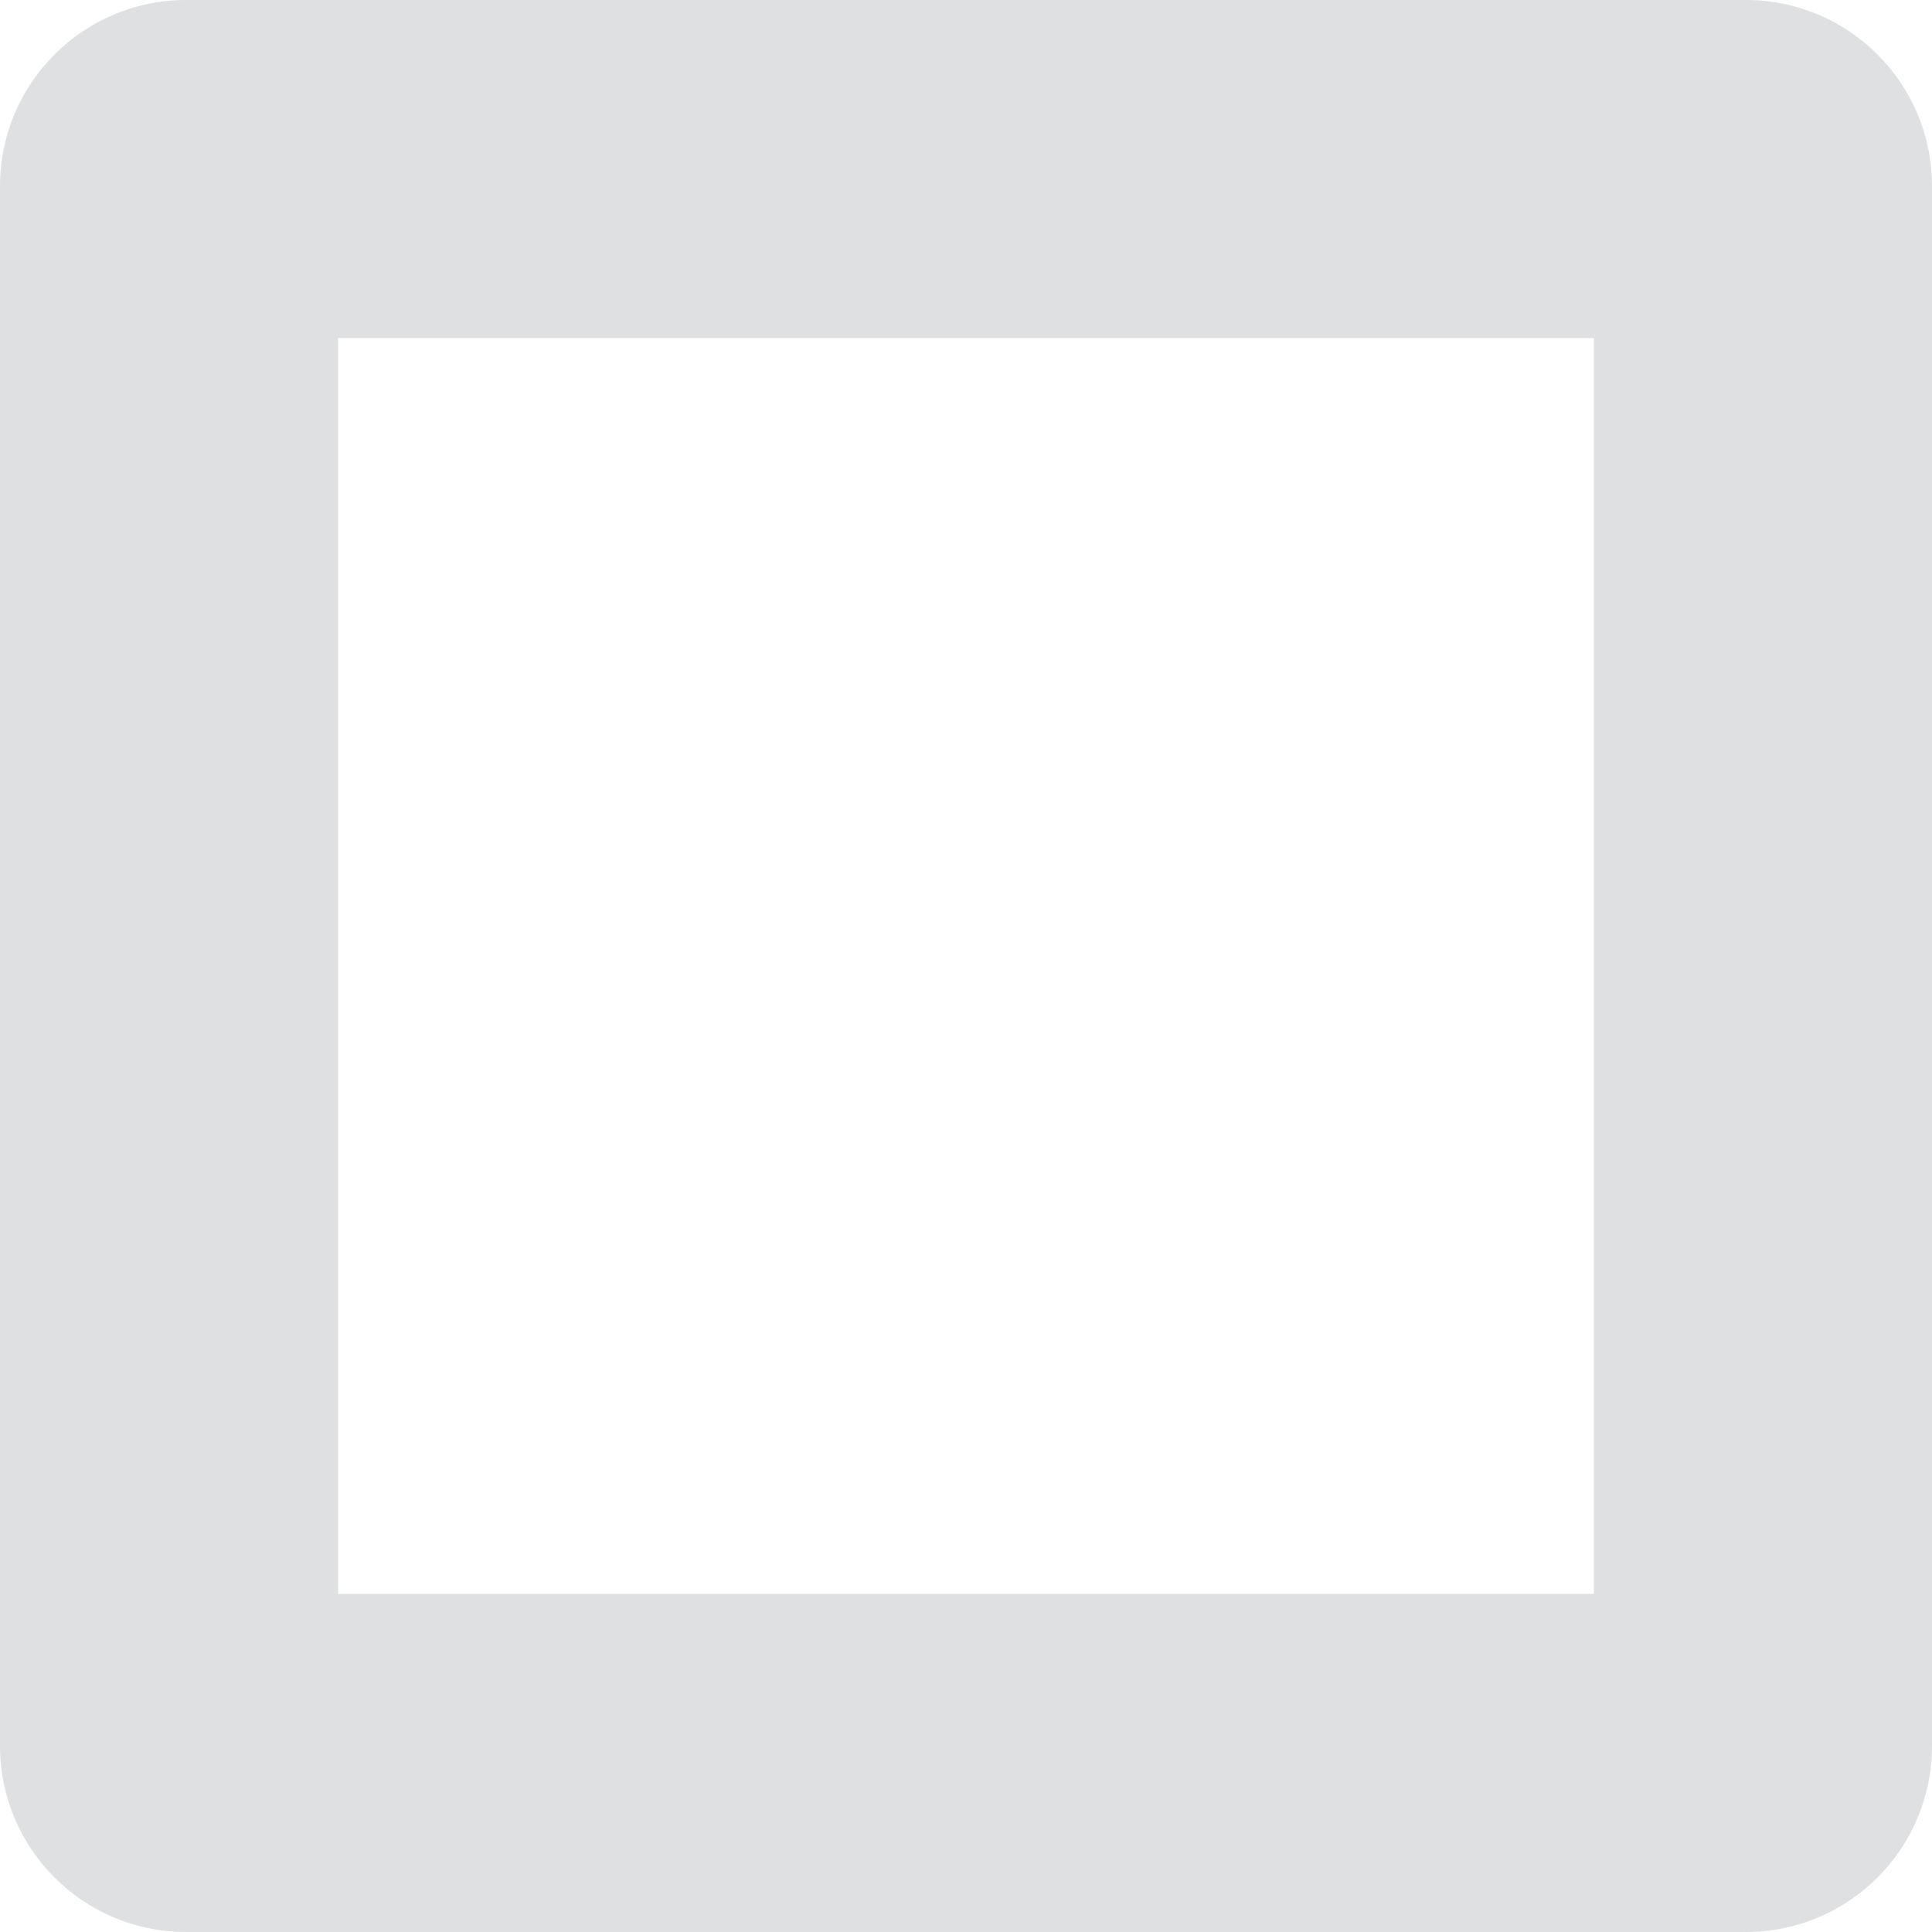
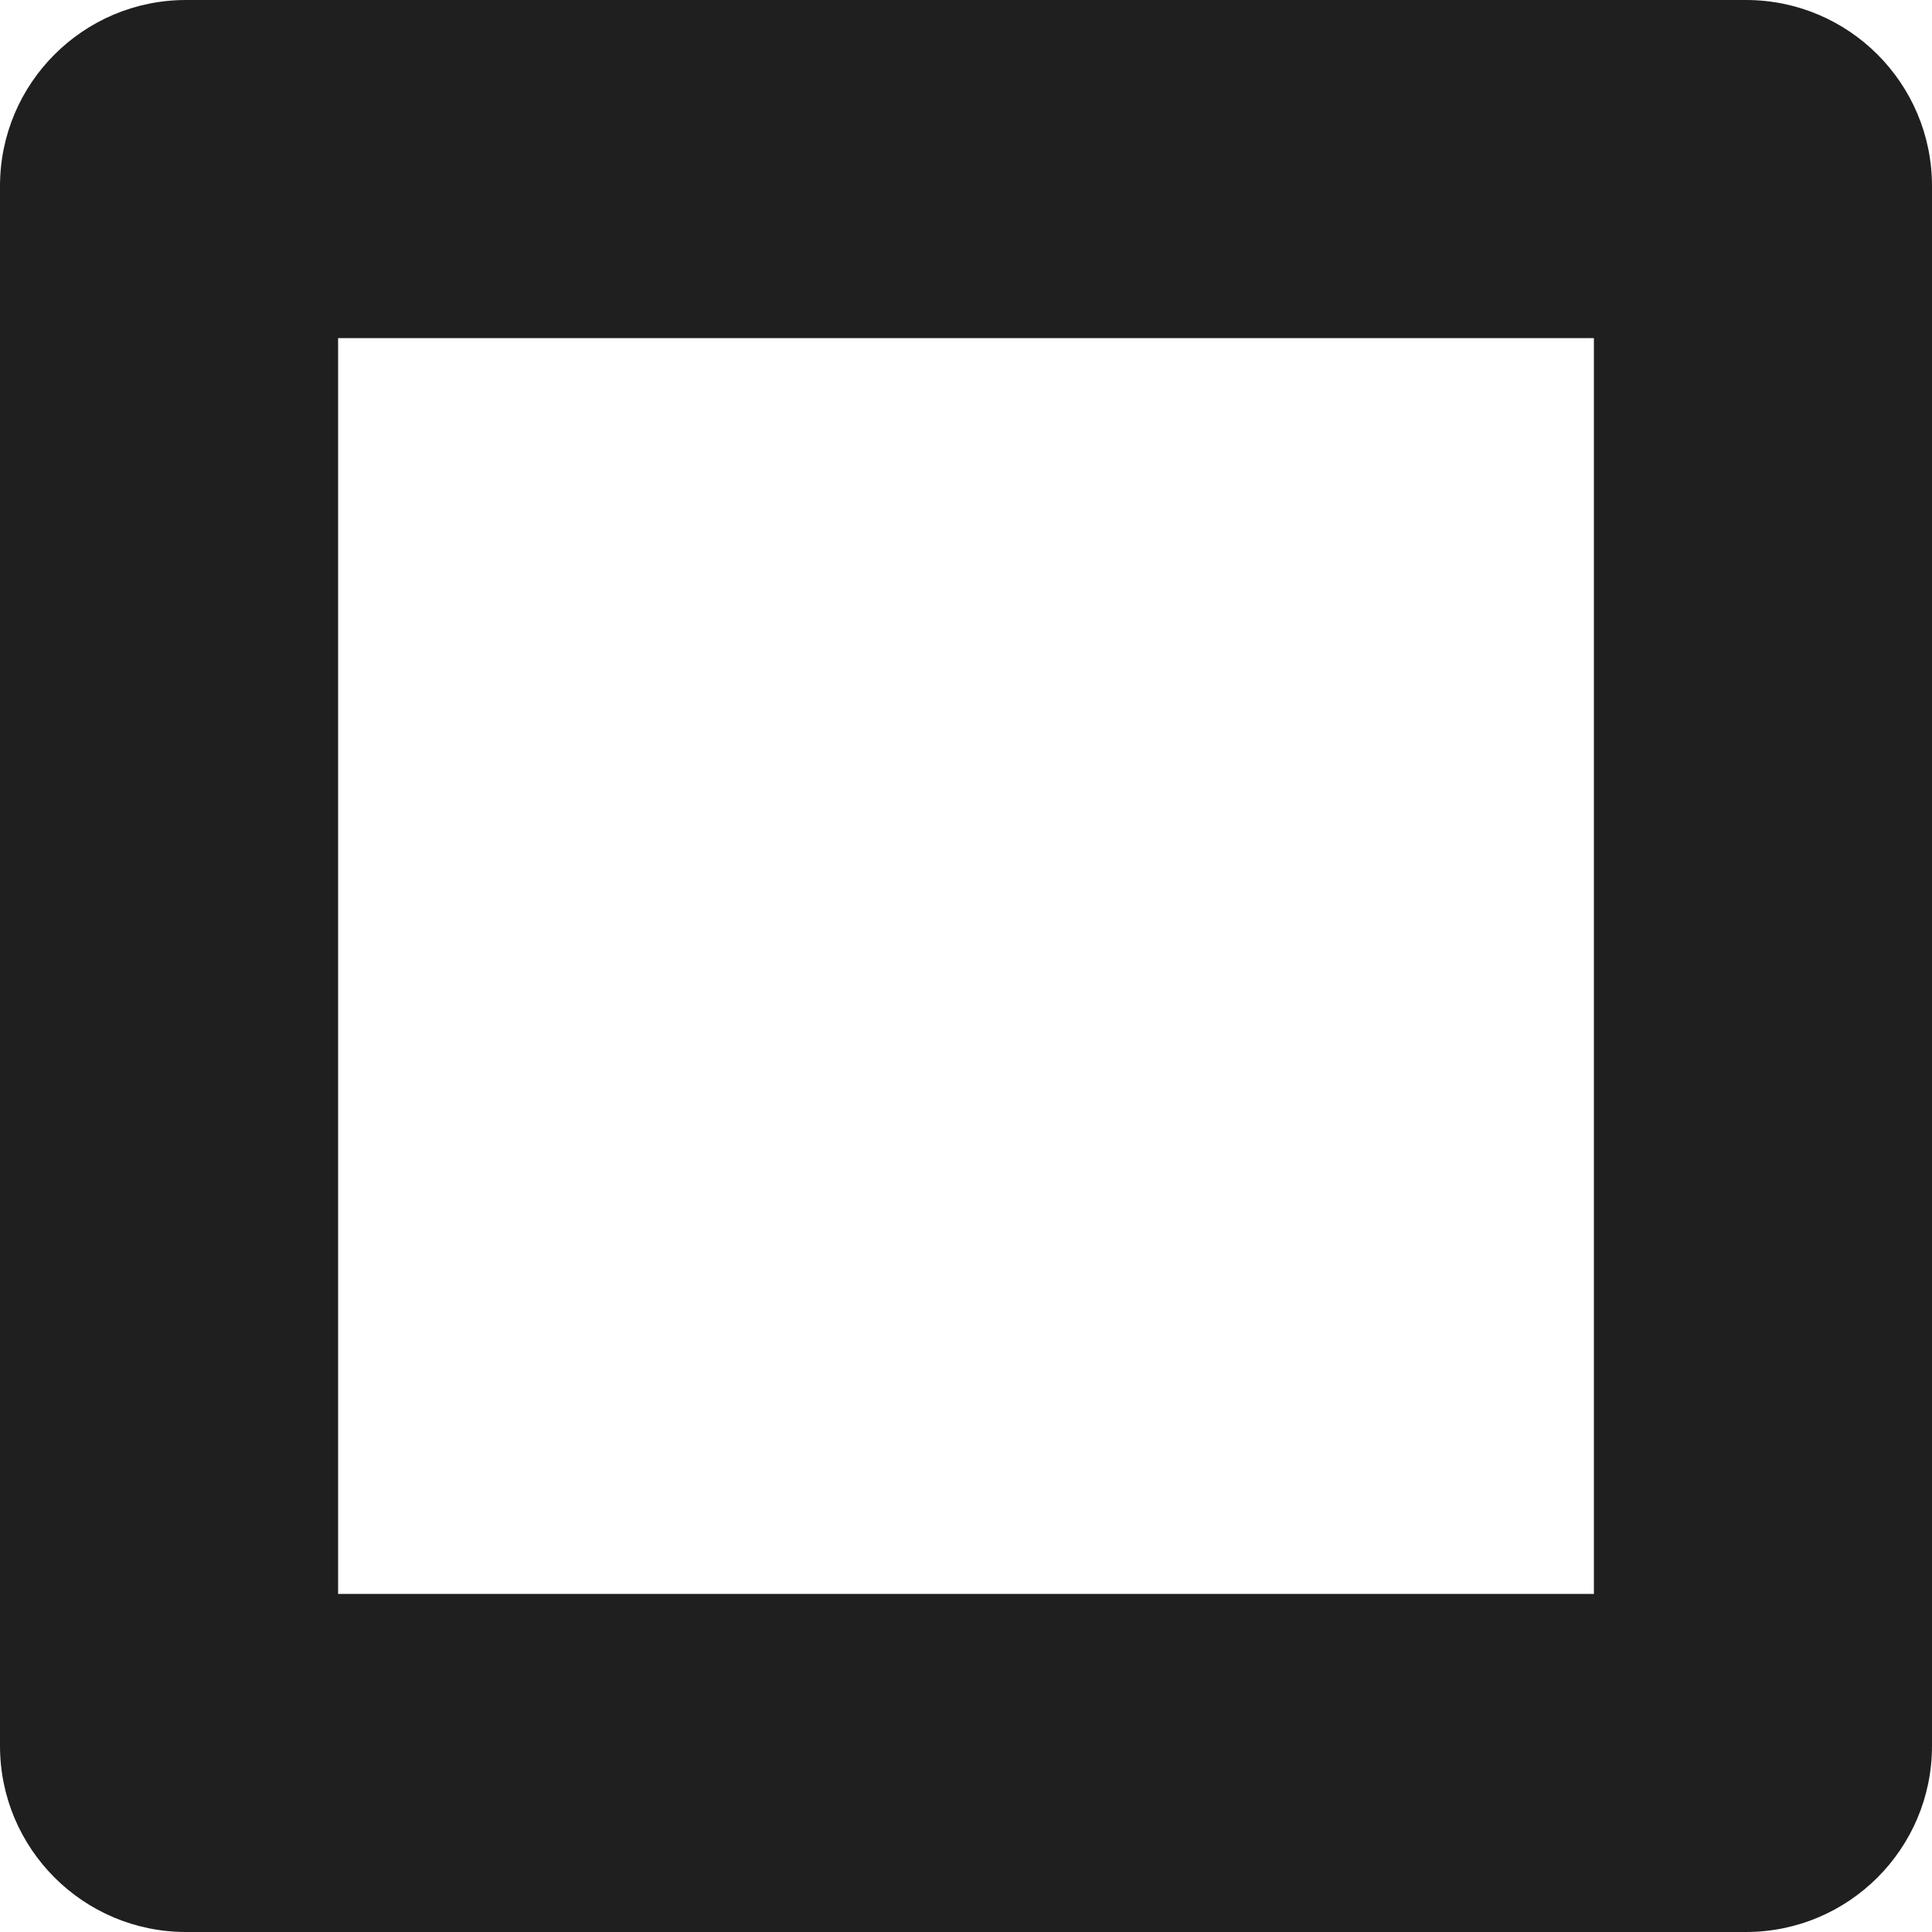
<svg xmlns="http://www.w3.org/2000/svg" version="1.1" x="0px" y="0px" viewBox="0 0 4000 4000" style="enable-background:new 0 0 4000 4000;" xml:space="preserve">
  <style type="text/css">
	.st0{display:none;}
	.st1{display:inline;fill:#E7ECED;}
- 	.st2{display:inline;fill:#dfe0e2;}
- 	.st3{display:inline;fill:#03191e;}
- 	.st4{display:inline;fill:#32908f;}
+ 	.st2{display:inline;fill:#1e1f1e;}
+ 	.st3{display:inline;fill:#fdfaed;}
+ 	.st4{display:inline;fill:#a19f97;}
	.st5{display:inline;fill:#366DB6;}
	.st6{display:inline;fill:#F6F6F6;}
	.st7{display:inline;}
- 	.st8{fill:#dfe0e2;}
+ 	.st8{fill:#1e1f1e;}
</style>
  <g id="Main" class="st0">
    <path class="st1" d="M1772.9,2255.66l-158.15,158.14l158.15,158.14c26.96,26.97,26.96,70.55,0,97.51   c-13.46,13.45-31.11,20.2-48.76,20.2c-17.66,0-35.32-6.75-48.76-20.2l-206.9-206.9c-26.97-26.96-26.97-70.55,0-97.51l206.9-206.9   c26.9-26.97,70.62-26.97,97.52,0C1799.86,2185.11,1799.86,2228.69,1772.9,2255.66z" />
    <path class="st1" d="M2135.23,2156.84l-137.93,482.75c-8.62,30.34-36.2,50.06-66.27,50.06c-6.28,0-12.62-0.89-18.97-2.61   c-36.62-10.49-57.86-48.69-47.38-85.24l137.93-482.76c10.48-36.62,48.61-57.59,85.24-47.45   C2124.46,2082.08,2145.71,2120.28,2135.23,2156.84z" />
    <path class="st1" d="M2531.51,2462.55l-206.9,206.9c-13.44,13.45-31.1,20.2-48.75,20.2c-17.66,0-35.32-6.75-48.76-20.2   c-26.97-26.97-26.97-70.55,0-97.51l158.14-158.14l-158.14-158.14c-26.97-26.97-26.97-70.56,0-97.52c26.9-26.97,70.61-26.97,97.51,0   l206.9,206.9C2558.48,2392.01,2558.48,2435.59,2531.51,2462.55z" />
    <path class="st1" d="M3152.2,2206.89c-70.9,0-135.45-45.17-155.45-113.17c-20.9-70.97-49.1-112.62-83.86-176.42   c-34-62.41-20.76-140.14,29.52-190.41l111.93-111.93l-255.59-255.58l-111.93,111.93c-50.27,50.27-128,63.51-190.41,29.51   c-63.8-34.76-105.45-62.97-176.41-83.86c-67.93-19.93-113.11-84.48-113.11-155.38v-158.14H1793.1v158.14   c0,70.9-45.17,135.44-113.17,155.44c-70.97,20.9-112.62,49.11-176.42,83.86c-62.41,34-140.14,20.76-190.41-29.51l-111.93-111.93   l-255.59,255.58l111.93,111.93c50.28,50.28,63.52,128,29.52,190.42c-34.76,63.79-62.97,105.44-83.86,176.41   c-19.93,67.93-84.48,113.1-155.38,113.1H689.65v413.8H847.8c70.89,0,135.44,45.17,155.44,113.17   c20.9,70.97,49.1,112.62,83.86,176.41c34,62.42,20.76,140.14-29.52,190.42l-111.93,111.93l255.59,255.58l111.93-111.93   c50.27-50.27,128-63.51,190.41-29.51c63.8,34.76,105.45,62.97,176.42,83.86c67.93,19.93,113.1,84.48,113.1,155.38v158.14h413.79   v-158.14c0-70.9,45.18-135.45,113.18-155.45c70.96-20.89,112.61-49.1,176.41-83.86c62.41-34,140.14-20.75,190.41,29.52   l111.93,111.93l255.59-255.59l-111.93-111.92c-50.27-50.28-63.52-128-29.52-190.42c34.76-63.8,62.97-105.44,83.86-176.41   c19.93-67.93,84.49-113.1,155.38-113.1h158.14v-413.8H3152.2z M2000,3172.41c-418.98,0-758.62-339.64-758.62-758.61   c0-418.98,339.64-758.62,758.62-758.62c418.97,0,758.61,339.64,758.61,758.62C2758.61,2832.77,2418.97,3172.41,2000,3172.41z" />
    <path class="st2" d="M3999.99,653.61v173.98H0v2931.02C0,3891.93,108.07,4000,241.38,4000h3517.23   c133.31,0,241.38-108.07,241.39-241.39V655.17C4000,654.65,4000,654.13,3999.99,653.61z M3310.34,2620.69H3152.2   c-70.89,0-135.45,45.17-155.38,113.1c-20.89,70.97-49.1,112.61-83.86,176.41c-34,62.42-20.75,140.14,29.52,190.42l111.93,111.92   l-255.59,255.59l-111.93-111.93c-50.27-50.27-128-63.52-190.41-29.52c-63.8,34.76-105.45,62.97-176.41,83.86   c-68,20-113.18,84.55-113.18,155.45v158.14H1793.1v-158.14c0-70.9-45.17-135.45-113.1-155.38   c-70.97-20.89-112.62-49.1-176.42-83.86c-62.41-34-140.14-20.76-190.41,29.51l-111.93,111.93l-255.59-255.58l111.93-111.93   c50.28-50.28,63.52-128,29.52-190.42c-34.76-63.79-62.96-105.44-83.86-176.41c-20-68-84.55-113.17-155.44-113.17H689.65v-413.8   h158.14c70.9,0,135.45-45.17,155.38-113.1c20.89-70.97,49.1-112.62,83.86-176.41c34-62.42,20.76-140.14-29.52-190.42   l-111.93-111.93l255.59-255.58l111.93,111.93c50.27,50.27,128,63.51,190.41,29.51c63.8-34.75,105.45-62.96,176.42-83.86   c68-20,113.17-84.54,113.17-155.44v-158.14h413.79v158.14c0,70.9,45.18,135.45,113.11,155.38c70.96,20.89,112.61,49.1,176.41,83.86   c62.41,34,140.14,20.76,190.41-29.51l111.93-111.93l255.59,255.58l-111.93,111.93c-50.28,50.27-63.52,128-29.52,190.41   c34.76,63.8,62.96,105.45,83.86,176.42c20,68,84.55,113.17,155.45,113.17h158.14V2620.69z" />
    <path class="st3" d="M3758.62,0H241.38C108.07,0,0,108.07,0,241.39v586.2h3999.99v-586.2C3999.99,108.07,3891.92,0,3758.62,0z    M551.72,551.72H275.86V275.86h275.86V551.72z M1103.44,551.72H827.58V275.86h275.86V551.72z M1655.17,551.72h-275.86V275.86   h275.86V551.72z" />
    <rect x="275.86" y="275.86" class="st4" width="275.86" height="275.86" />
    <rect x="827.58" y="275.86" class="st4" width="275.86" height="275.86" />
    <rect x="1379.31" y="275.86" class="st4" width="275.86" height="275.86" />
    <path class="st5" d="M1772.9,2255.66l-158.15,158.14l158.15,158.14c26.96,26.97,26.96,70.55,0,97.51   c-13.46,13.45-31.11,20.2-48.76,20.2c-17.66,0-35.32-6.75-48.76-20.2l-206.9-206.9c-26.97-26.96-26.97-70.55,0-97.51l206.9-206.9   c26.9-26.97,70.62-26.97,97.52,0C1799.86,2185.11,1799.86,2228.69,1772.9,2255.66z" />
    <path class="st5" d="M2135.23,2156.84l-137.93,482.75c-8.62,30.34-36.2,50.06-66.27,50.06c-6.28,0-12.62-0.89-18.97-2.61   c-36.62-10.49-57.86-48.69-47.38-85.24l137.93-482.76c10.48-36.62,48.61-57.59,85.24-47.45   C2124.46,2082.08,2145.71,2120.28,2135.23,2156.84z" />
    <path class="st5" d="M2531.51,2365.04c26.97,26.97,26.97,70.55,0,97.51l-206.9,206.9c-13.44,13.45-31.1,20.2-48.75,20.2   c-17.66,0-35.32-6.75-48.76-20.2c-26.97-26.97-26.97-70.55,0-97.51l158.14-158.14l-158.14-158.14c-26.97-26.97-26.97-70.56,0-97.52   c26.9-26.97,70.61-26.97,97.51,0L2531.51,2365.04z" />
    <path class="st6" d="M3152.2,2206.89c-70.9,0-135.45-45.17-155.45-113.17c-20.9-70.97-49.1-112.62-83.86-176.42   c-34-62.41-20.76-140.14,29.52-190.41l111.93-111.93l-255.59-255.58l-111.93,111.93c-50.27,50.27-128,63.51-190.41,29.51   c-63.8-34.76-105.45-62.97-176.41-83.86c-67.93-19.93-113.11-84.48-113.11-155.38v-158.14H1793.1v158.14   c0,70.9-45.17,135.44-113.17,155.44c-70.97,20.9-112.62,49.11-176.42,83.86c-62.41,34-140.14,20.76-190.41-29.51l-111.93-111.93   l-255.59,255.58l111.93,111.93c50.28,50.28,63.52,128,29.52,190.42c-34.76,63.79-62.97,105.44-83.86,176.41   c-19.93,67.93-84.48,113.1-155.38,113.1H689.65v413.8H847.8c70.89,0,135.44,45.17,155.44,113.17   c20.9,70.97,49.1,112.62,83.86,176.41c34,62.42,20.76,140.14-29.52,190.42l-111.93,111.93l255.59,255.58l111.93-111.93   c50.27-50.27,128-63.51,190.41-29.51c63.8,34.76,105.45,62.97,176.42,83.86c67.93,19.93,113.1,84.48,113.1,155.38v158.14h413.79   v-158.14c0-70.9,45.18-135.45,113.18-155.45c70.96-20.89,112.61-49.1,176.41-83.86c62.41-34,140.14-20.75,190.41,29.52   l111.93,111.93l255.59-255.59l-111.93-111.92c-50.27-50.28-63.52-128-29.52-190.42c34.76-63.8,62.97-105.44,83.86-176.41   c19.93-67.93,84.49-113.1,155.38-113.1h158.14v-413.8H3152.2z M2000,3172.41c-418.98,0-758.62-339.64-758.62-758.61   c0-418.98,339.64-758.62,758.62-758.62c418.97,0,758.61,339.64,758.61,758.62C2758.61,2832.77,2418.97,3172.41,2000,3172.41z" />
    <path class="st3" d="M2000,1655.18c-418.98,0-758.62,339.64-758.62,758.62c0,418.97,339.64,758.61,758.62,758.61   c418.97,0,758.61-339.64,758.61-758.61C2758.61,1994.82,2418.97,1655.18,2000,1655.18z M1772.9,2571.94   c26.96,26.97,26.96,70.55,0,97.51c-13.46,13.45-31.11,20.2-48.76,20.2c-17.66,0-35.32-6.75-48.76-20.2l-206.9-206.9   c-26.97-26.96-26.97-70.55,0-97.51l206.9-206.9c26.9-26.97,70.62-26.97,97.52,0c26.96,26.97,26.96,70.55,0,97.52l-158.15,158.14   L1772.9,2571.94z M2135.23,2156.84l-137.93,482.75c-8.62,30.34-36.2,50.06-66.27,50.06c-6.28,0-12.62-0.89-18.97-2.61   c-36.62-10.49-57.86-48.69-47.38-85.24l137.93-482.76c10.48-36.62,48.61-57.59,85.24-47.45   C2124.46,2082.08,2145.71,2120.28,2135.23,2156.84z M2531.51,2462.55l-206.9,206.9c-13.44,13.45-31.1,20.2-48.75,20.2   c-17.66,0-35.32-6.75-48.76-20.2c-26.97-26.97-26.97-70.55,0-97.51l158.14-158.14l-158.14-158.14c-26.97-26.97-26.97-70.56,0-97.52   c26.9-26.97,70.61-26.97,97.51,0l206.9,206.9C2558.48,2392.01,2558.48,2435.59,2531.51,2462.55z" />
    <path class="st4" d="M1772.9,2255.66l-158.15,158.14l158.15,158.14c26.96,26.97,26.96,70.55,0,97.51   c-13.46,13.45-31.11,20.2-48.76,20.2c-17.66,0-35.32-6.75-48.76-20.2l-206.9-206.9c-26.97-26.96-26.97-70.55,0-97.51l206.9-206.9   c26.9-26.97,70.62-26.97,97.52,0C1799.86,2185.11,1799.86,2228.69,1772.9,2255.66z" />
    <path class="st4" d="M2135.23,2156.84l-137.93,482.75c-8.62,30.34-36.2,50.06-66.27,50.06c-6.28,0-12.62-0.89-18.97-2.61   c-36.62-10.49-57.86-48.69-47.38-85.24l137.93-482.76c10.48-36.62,48.61-57.59,85.24-47.45   C2124.46,2082.08,2145.71,2120.28,2135.23,2156.84z" />
    <path class="st4" d="M2531.51,2462.55l-206.9,206.9c-13.44,13.45-31.1,20.2-48.75,20.2c-17.66,0-35.32-6.75-48.76-20.2   c-26.97-26.97-26.97-70.55,0-97.51l158.14-158.14l-158.14-158.14c-26.97-26.97-26.97-70.56,0-97.52c26.9-26.97,70.61-26.97,97.51,0   l206.9,206.9C2558.48,2392.01,2558.48,2435.59,2531.51,2462.55z" />
  </g>
  <g id="Quitter" class="st0">
    <g class="st7">
      <path class="st8" d="M3887.46,1174.77c70.65-66,111.26-158.28,112.52-254.96c1.01-96.8-37.84-189.83-107.11-257.47l-480.5-469.81    c-67.26-65.75-157.9-102.08-252.19-100.95c-94.04,1.13-183.67,39.48-249.17,106.86l-904.79,927.42l-892.1-929.31    c-70.28-73.29-166.58-115.54-268.03-117.55c-101.45-2.14-199.64,36.33-272.68,106.61l-464.53,446.3    C38.97,698.92-0.25,791.45,0,888.38c0.25,96.8,39.98,189.21,110.13,255.96l973.81,926.29l-862.18,883.55    c-131.5,134.64-134.64,348.74-7.29,487.66l335.67,364.71c63.99,69.9,153.12,110.76,247.67,114.28    c94.41,3.52,186.44-30.68,255.46-95.42l945.65-884.43l922.65,877.51c68.52,65.25,159.91,100.2,254.45,97.05    c94.54-2.64,183.93-43.25,248.8-112.52l338.31-361.69c128.48-137.91,127.48-352.01-2.89-487.79l-839.8-875.5L3887.46,1174.77z" />
    </g>
  </g>
  <g id="Reduire" class="st0">
    <path class="st2" d="M0,2284.82v-569.64c0-212.78,172.49-385.26,385.26-385.26h3229.47c212.78,0,385.26,172.49,385.26,385.26   v569.64c0,212.78-172.49,385.26-385.26,385.26H385.26C172.49,2670.08,0,2497.59,0,2284.82z" />
  </g>
  <g id="Agrandir">
    <g>
      <path class="st8" d="M3300,700v2600H700V700H3300 M3614.73,0H385.27C172.49,0,0,172.49,0,385.27v3229.47    C0,3827.51,172.49,4000,385.27,4000h3229.47c212.78,0,385.27-172.49,385.27-385.27V385.27C4000,172.49,3827.51,0,3614.73,0    L3614.73,0z" />
    </g>
  </g>
</svg>
